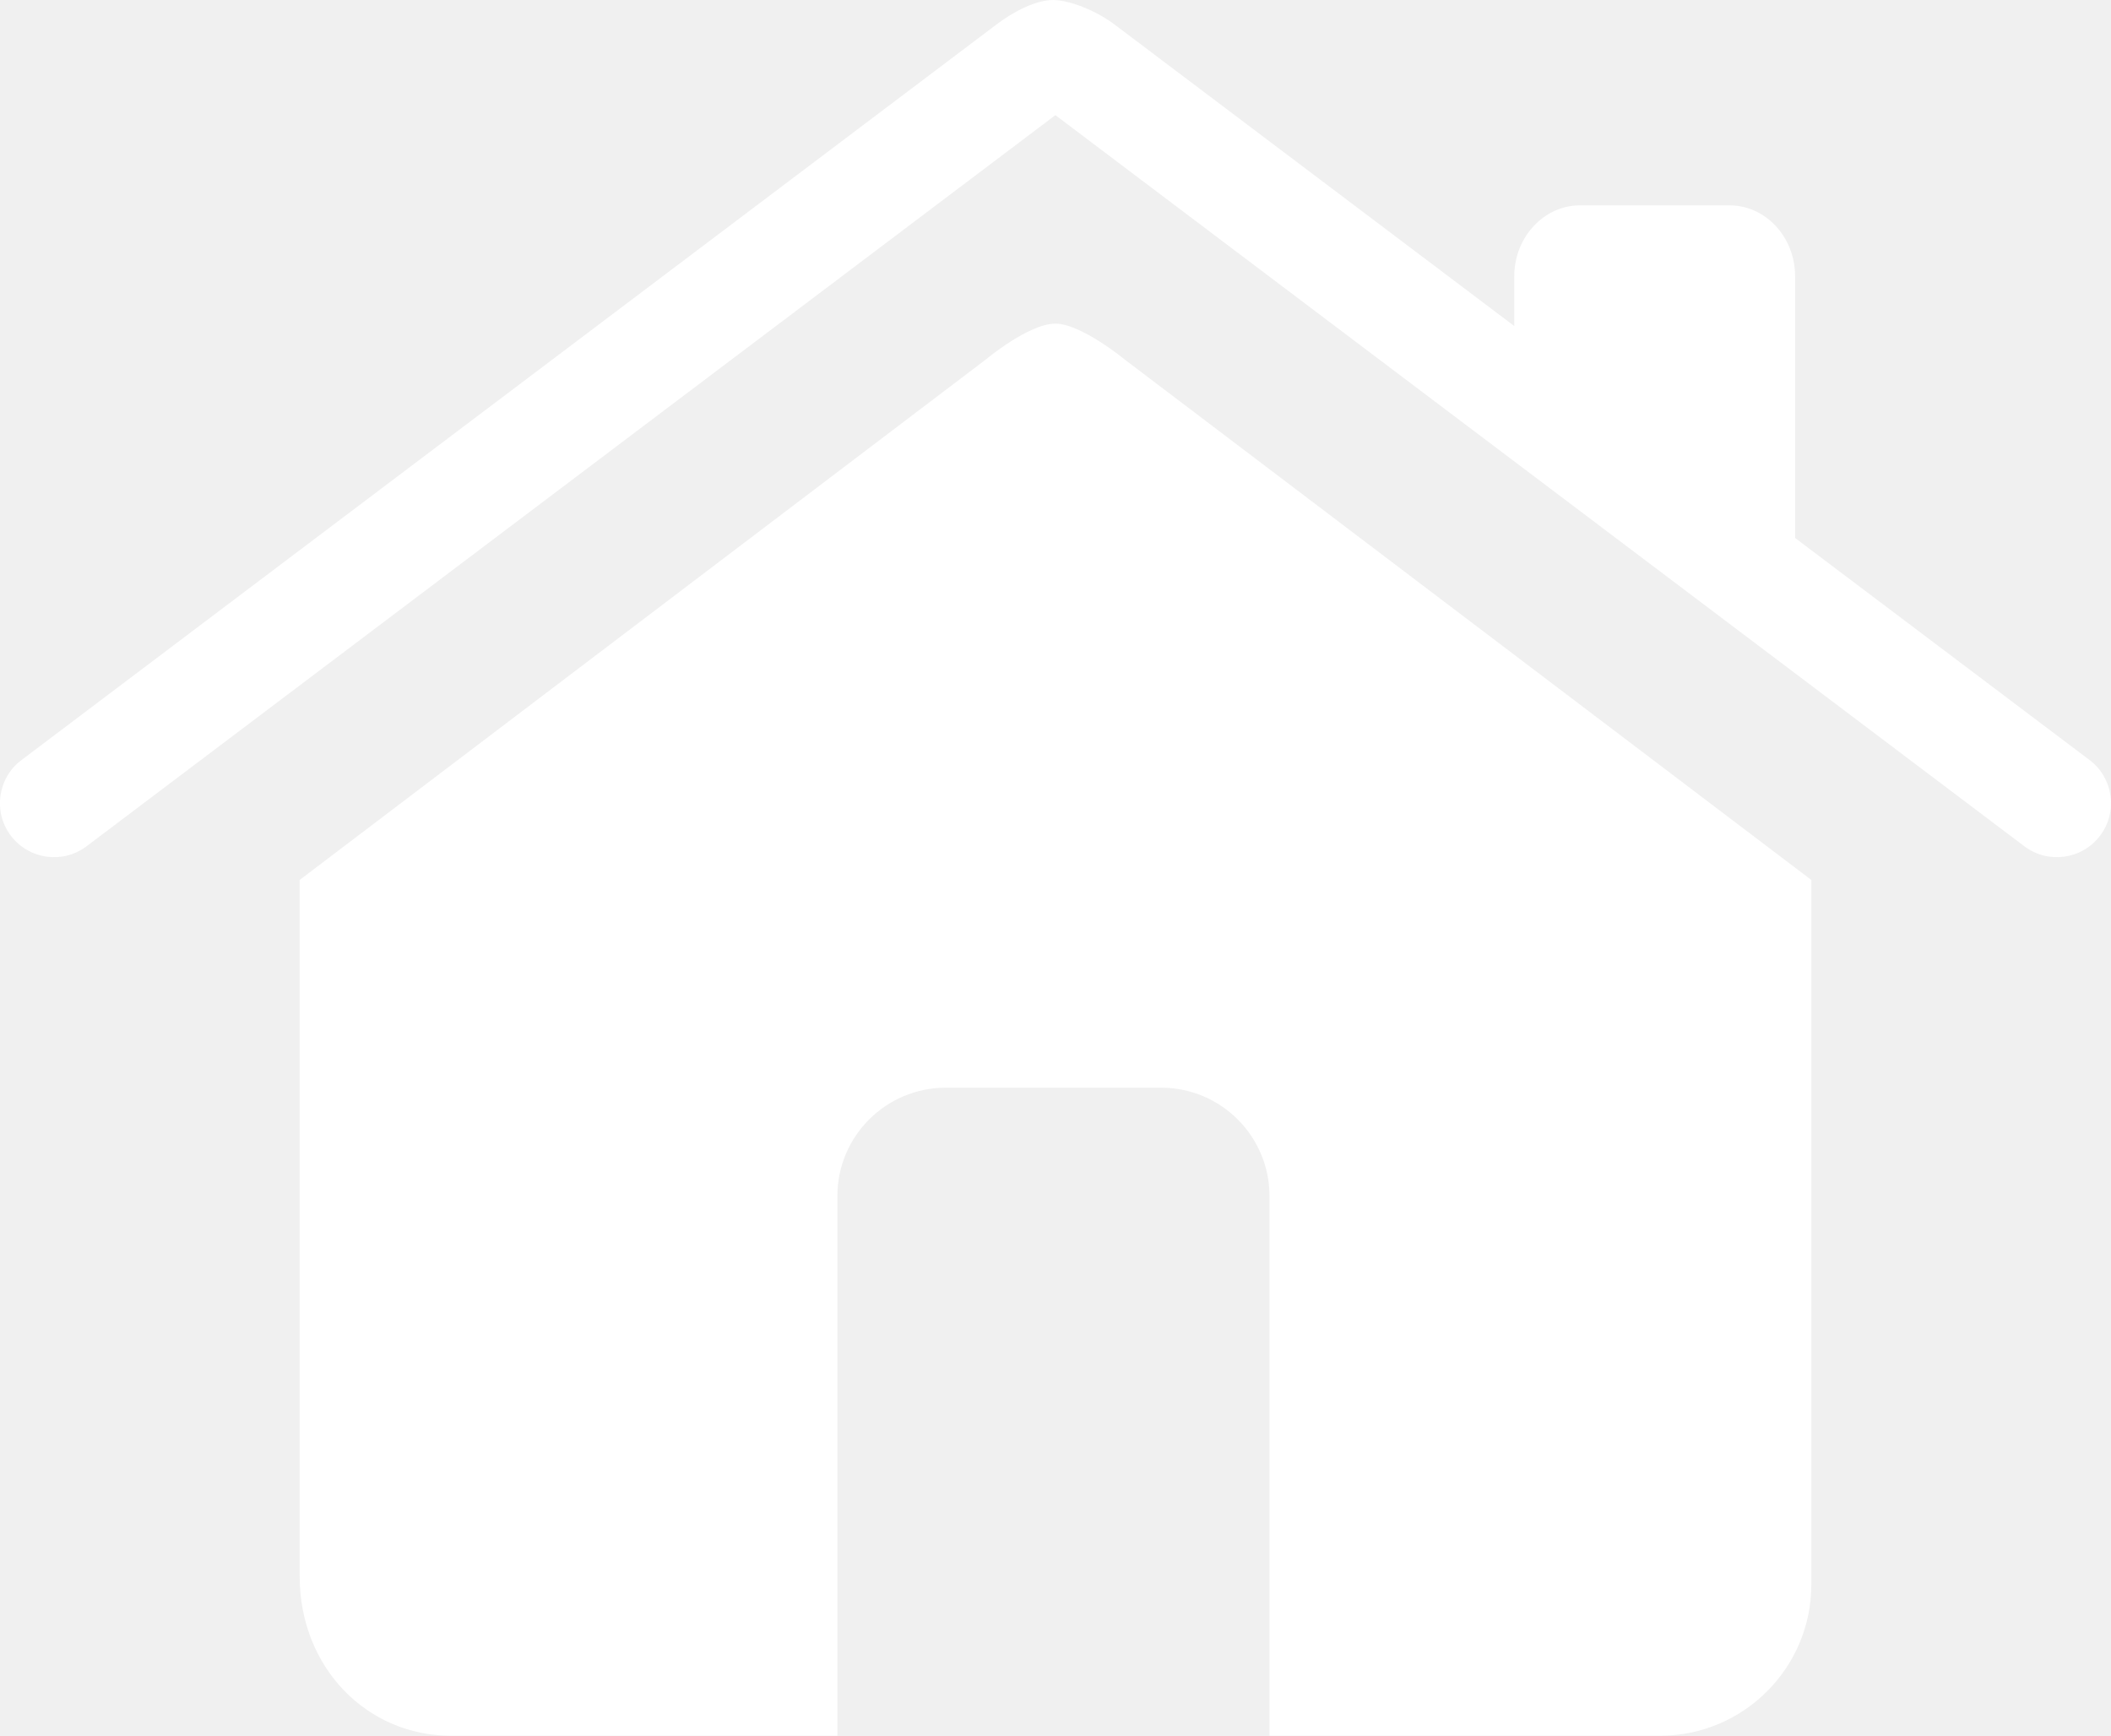
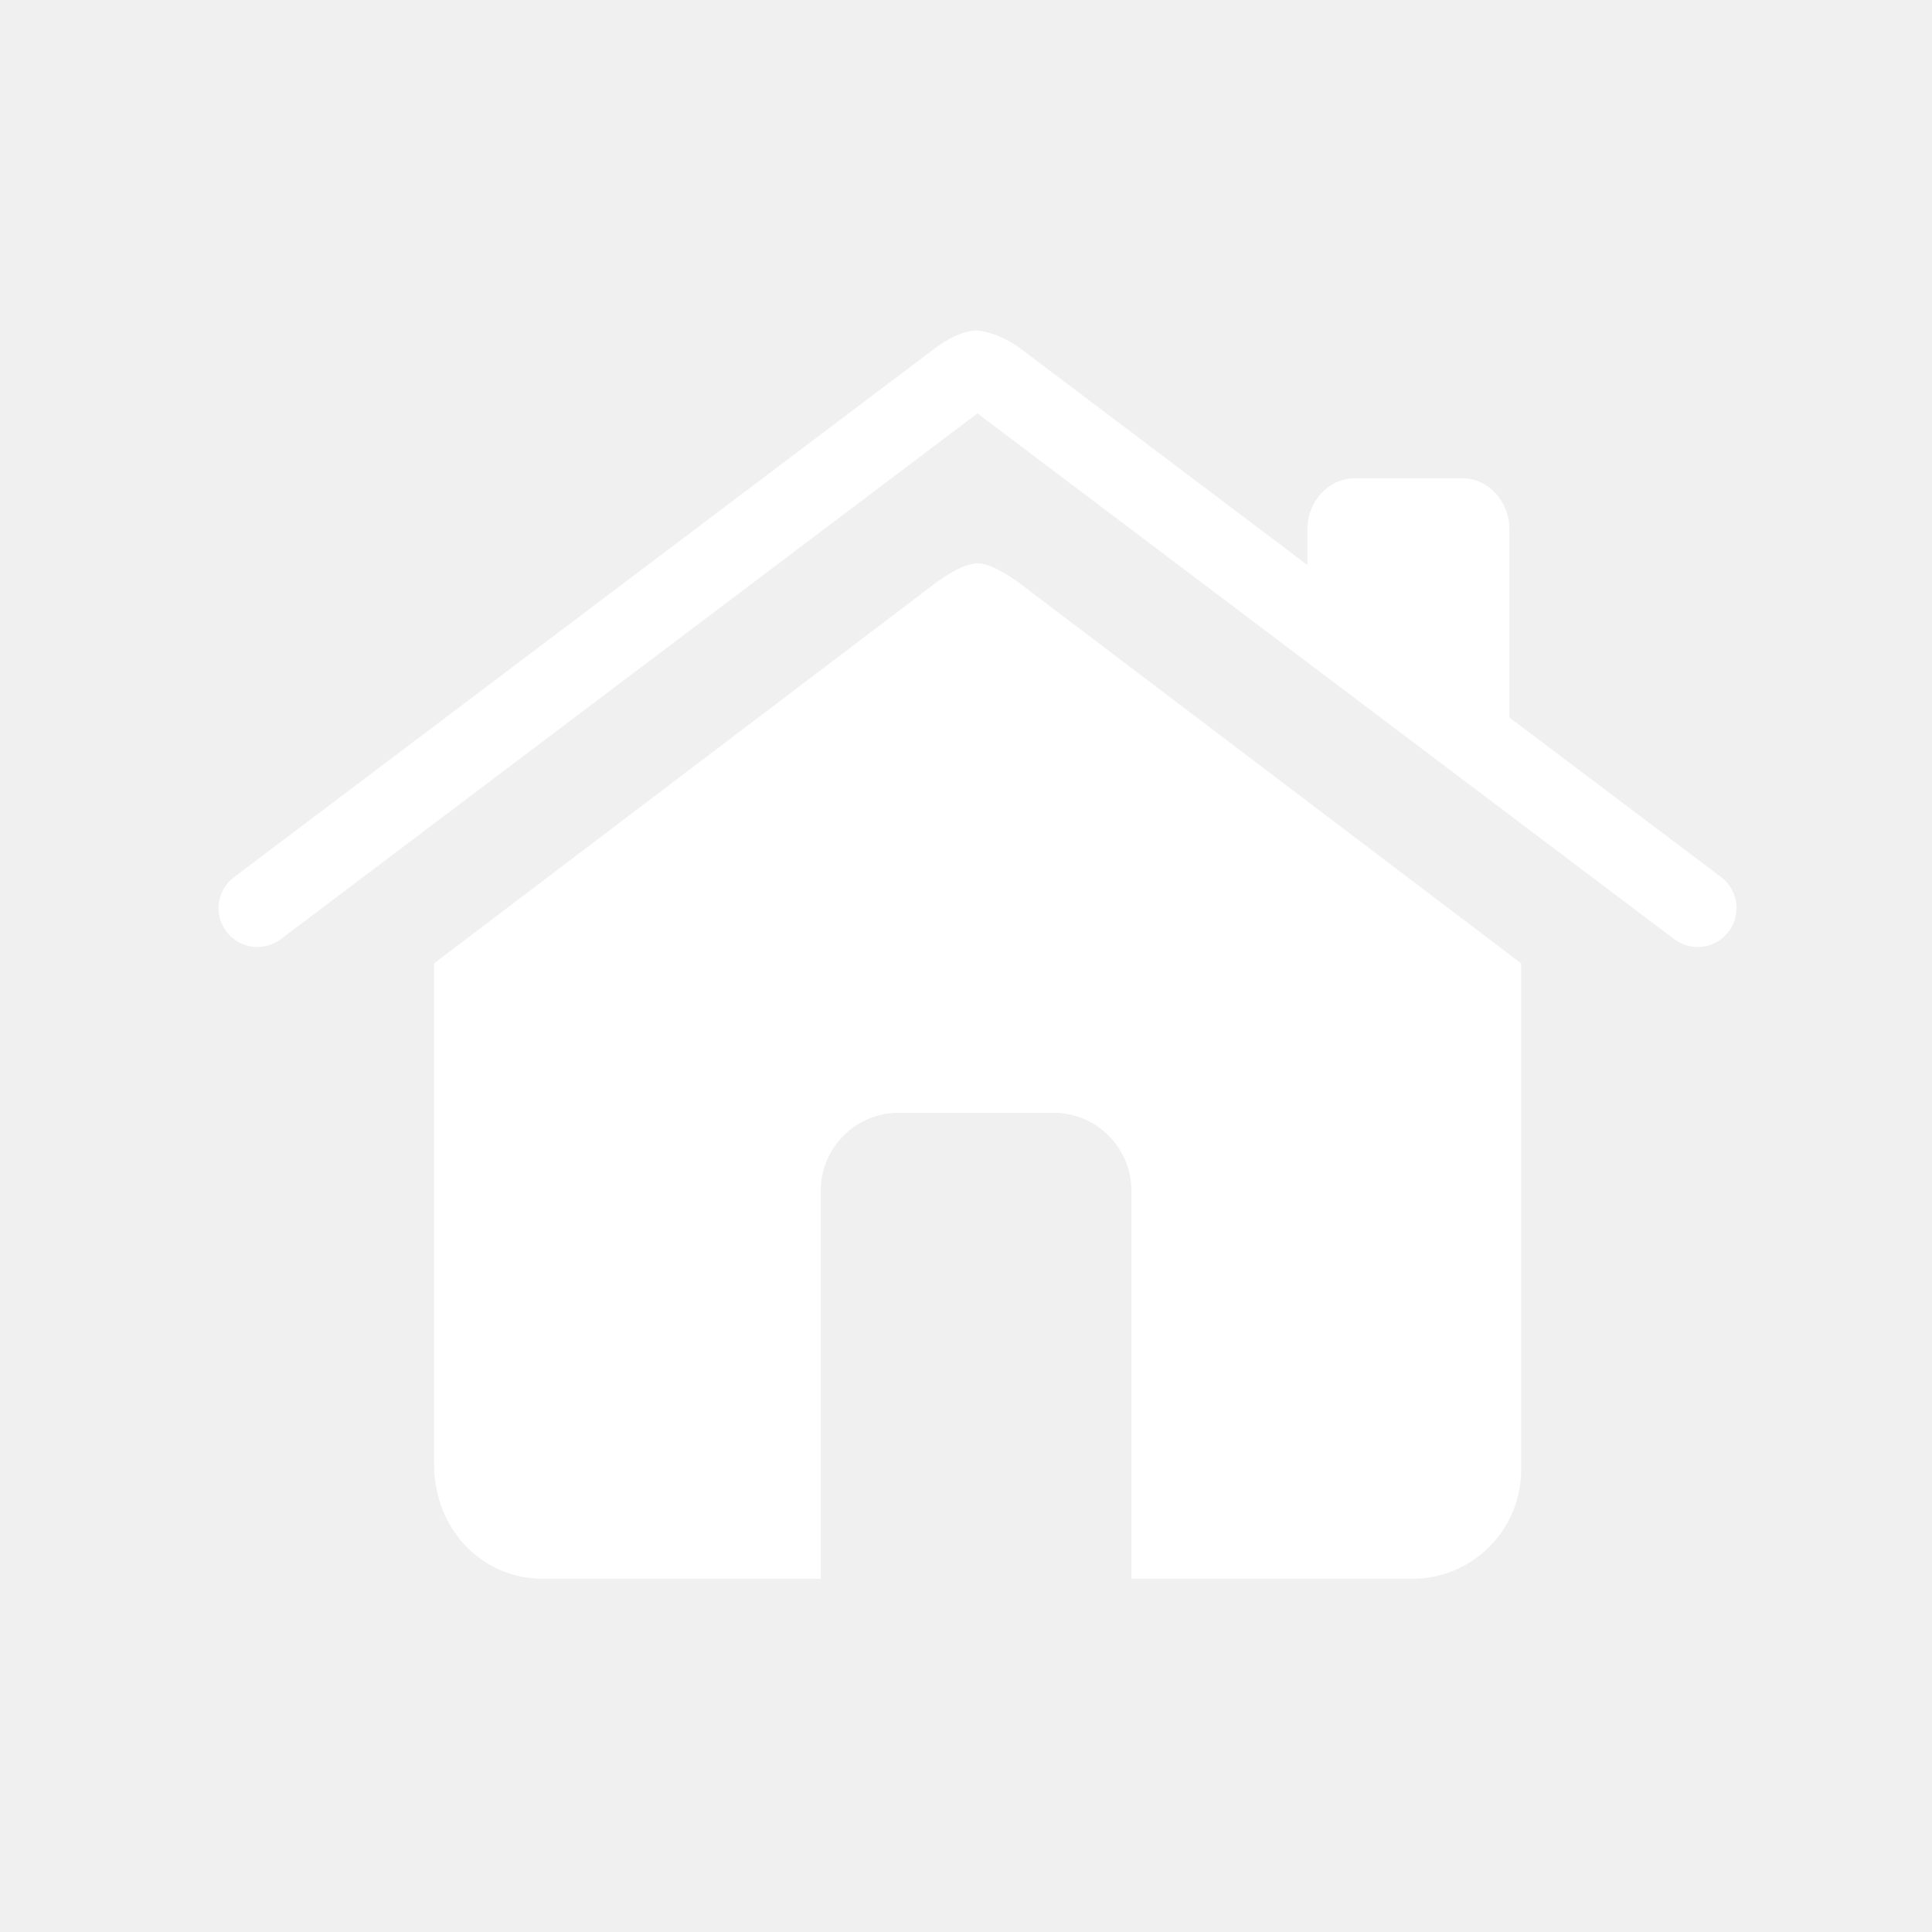
- <svg xmlns="http://www.w3.org/2000/svg" width="22" height="18.09" viewBox="0 0 22 18.09">
-   <path fill="#fff" d="M21.886 8.71c-.188.248-.541.297-.789.11l-10.098-7.62-10.097 7.62c-.248.187-.6.138-.789-.11-.187-.247-.138-.601.109-.787l10.158-7.664c.184-.141.417-.259.597-.259.183.003.458.118.643.259l4.161 3.139v-.518c0-.408.309-.74.686-.74h1.556c.379 0 .685.332.685.74v2.727l3.071 2.316c.245.186.294.54.107.787zm-4.586 9.38h-4.07v-5.625c0-.623-.506-1.129-1.129-1.129h-2.244c-.624 0-1.13.506-1.13 1.129v5.625h-4.029c-.87 0-1.575-.707-1.575-1.662v-7.257l7.152-5.425s.445-.373.724-.373c.268 0 .721.373.721.373l7.157 5.425v7.343c0 .869-.706 1.576-1.577 1.576z" />
+ <svg xmlns="http://www.w3.org/2000/svg" width="28" height="28" viewBox="240 150 28 28" overflow="visible" enable-background="new 240 150 28 28">
+   <path fill="#fff" d="M265.053 163.501c-.188.248-.541.297-.789.11l-10.098-7.62-10.096 7.62c-.248.187-.601.138-.789-.11-.187-.247-.138-.601.109-.787l10.157-7.664c.186-.141.418-.259.598-.259.182.003.457.118.643.259l4.16 3.139v-.518c0-.408.309-.74.686-.74h1.557c.379 0 .684.332.684.74v2.727l3.072 2.316c.244.186.293.54.106.787zm-4.586 9.38h-4.07v-5.625c0-.623-.506-1.129-1.129-1.129h-2.242c-.625 0-1.131.506-1.131 1.129v5.625h-4.029c-.87 0-1.575-.707-1.575-1.662v-7.257l7.153-5.425s.445-.373.723-.373c.268 0 .721.373.721.373l7.158 5.425v7.343c-.001.869-.708 1.576-1.579 1.576z" />
+   <rect x="240" y="150" width="28" height="28" fill="none" />
</svg>
